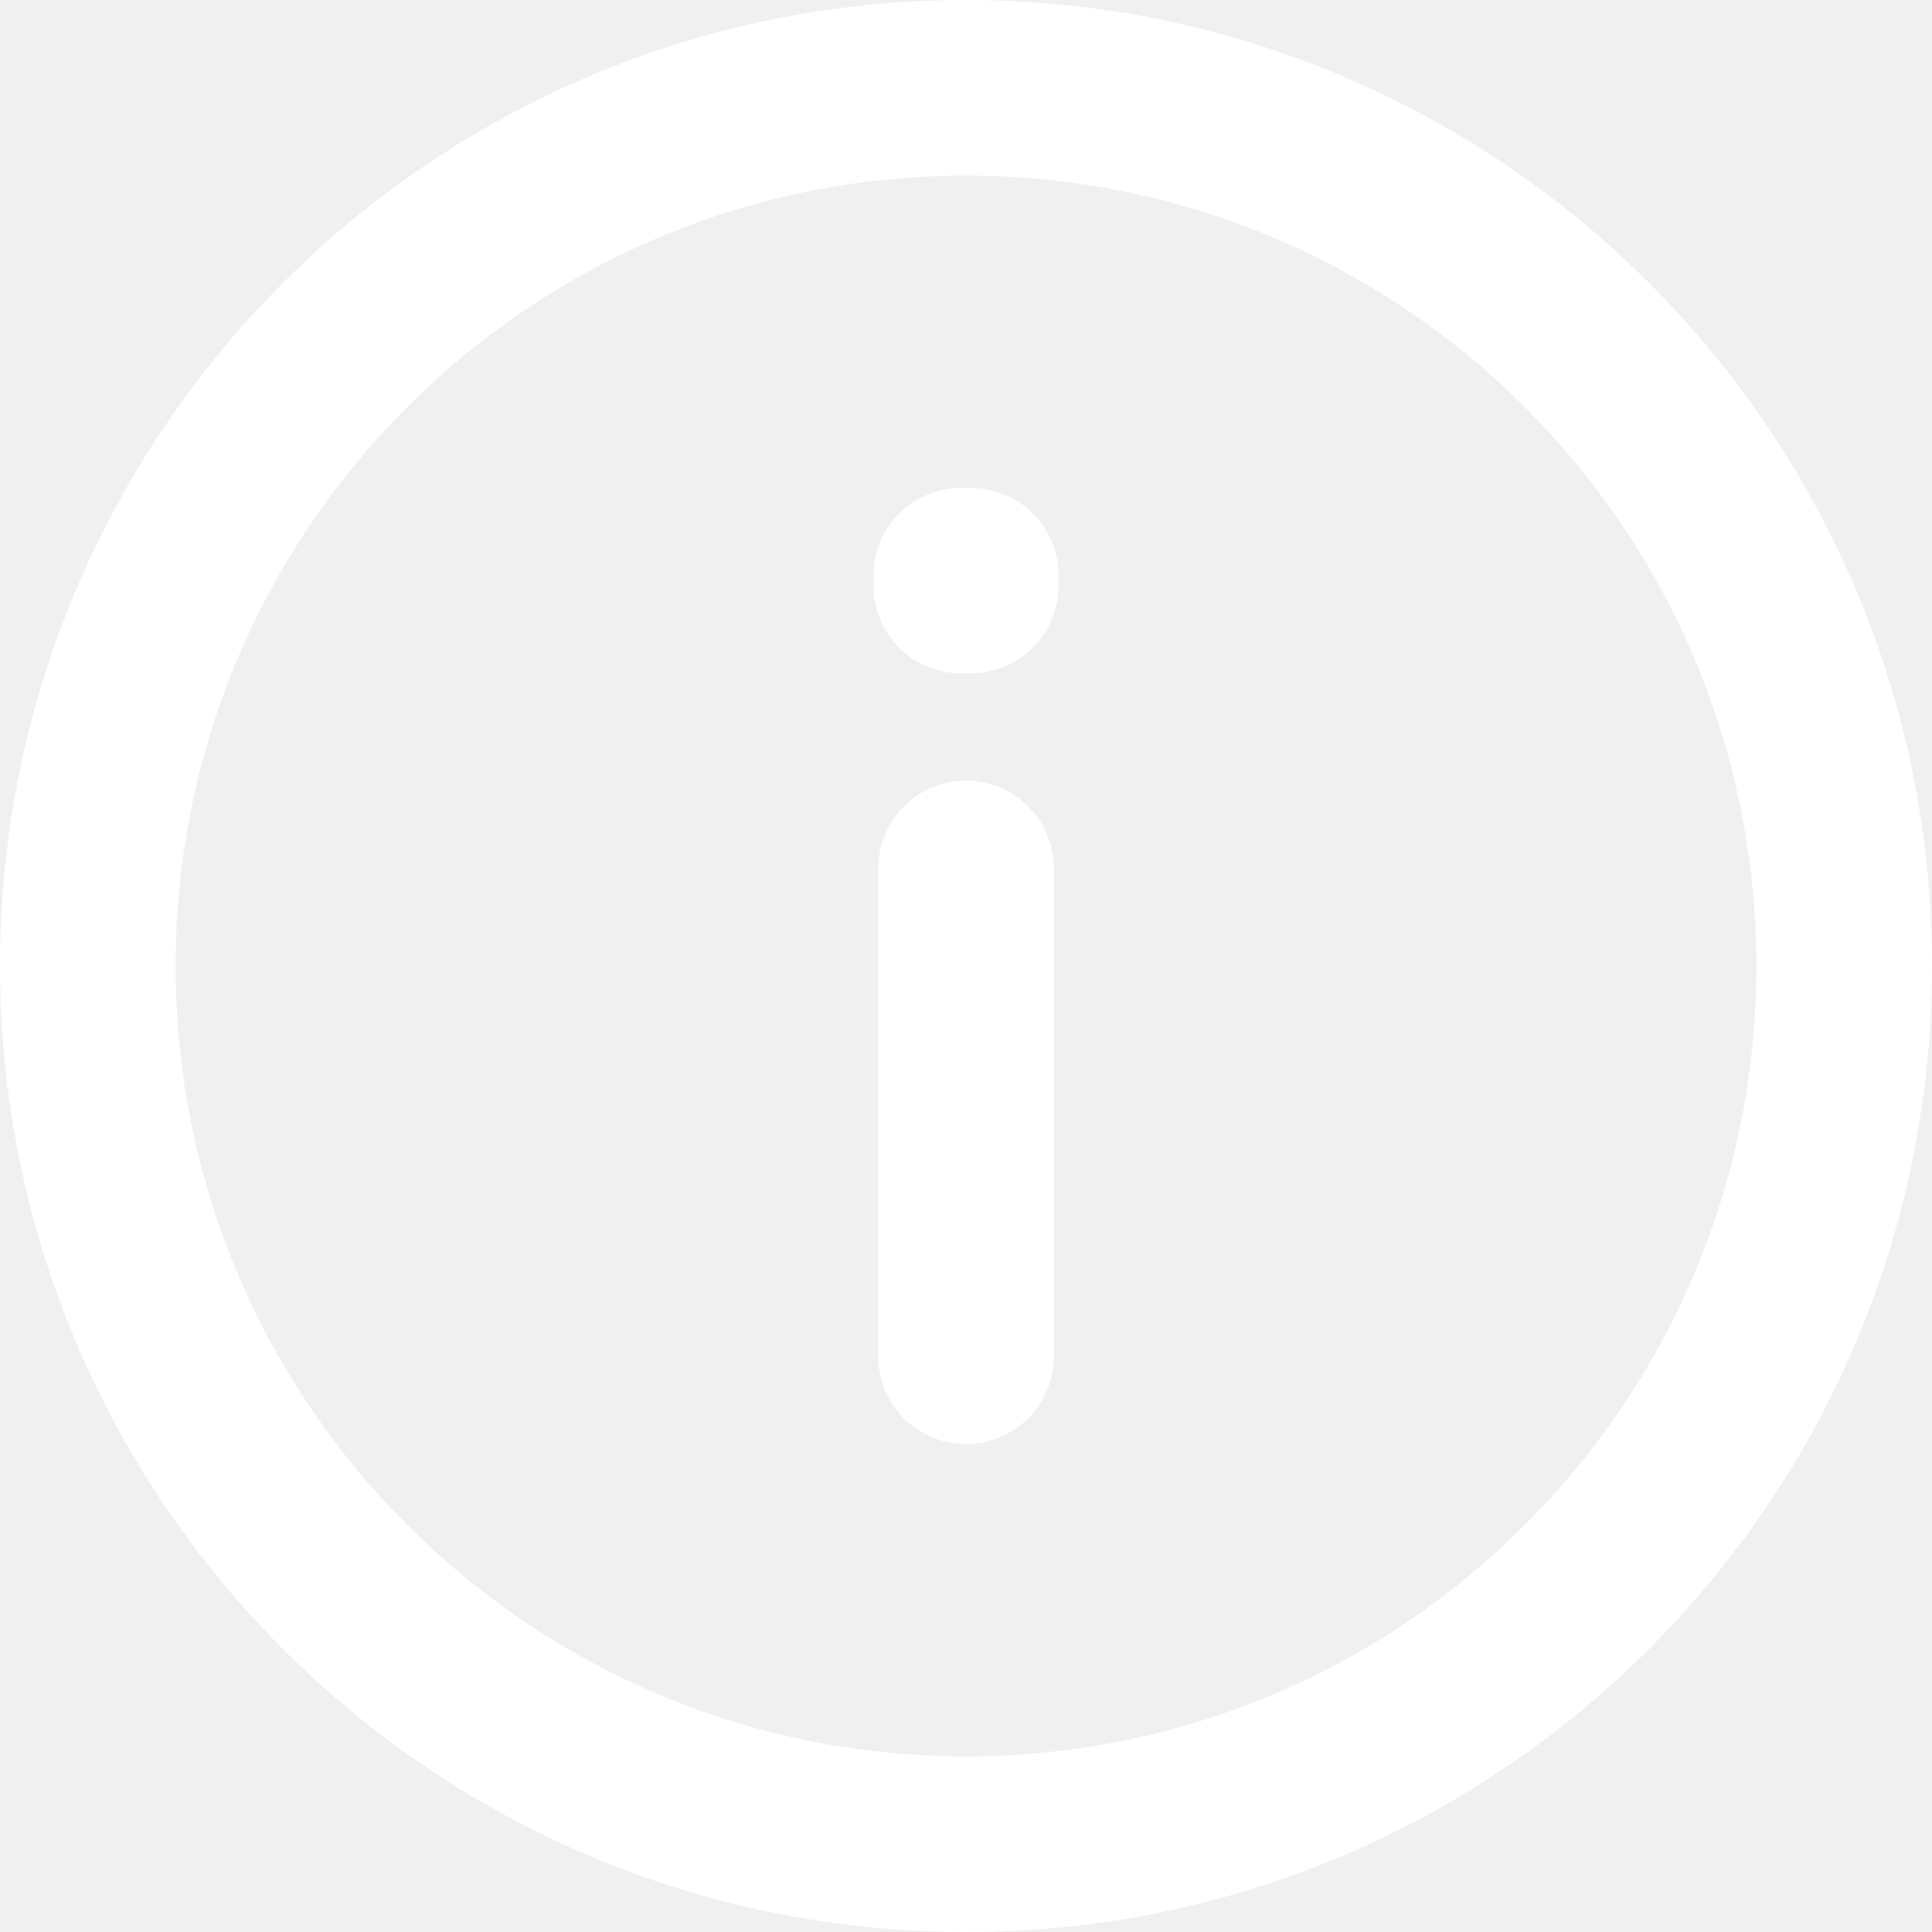
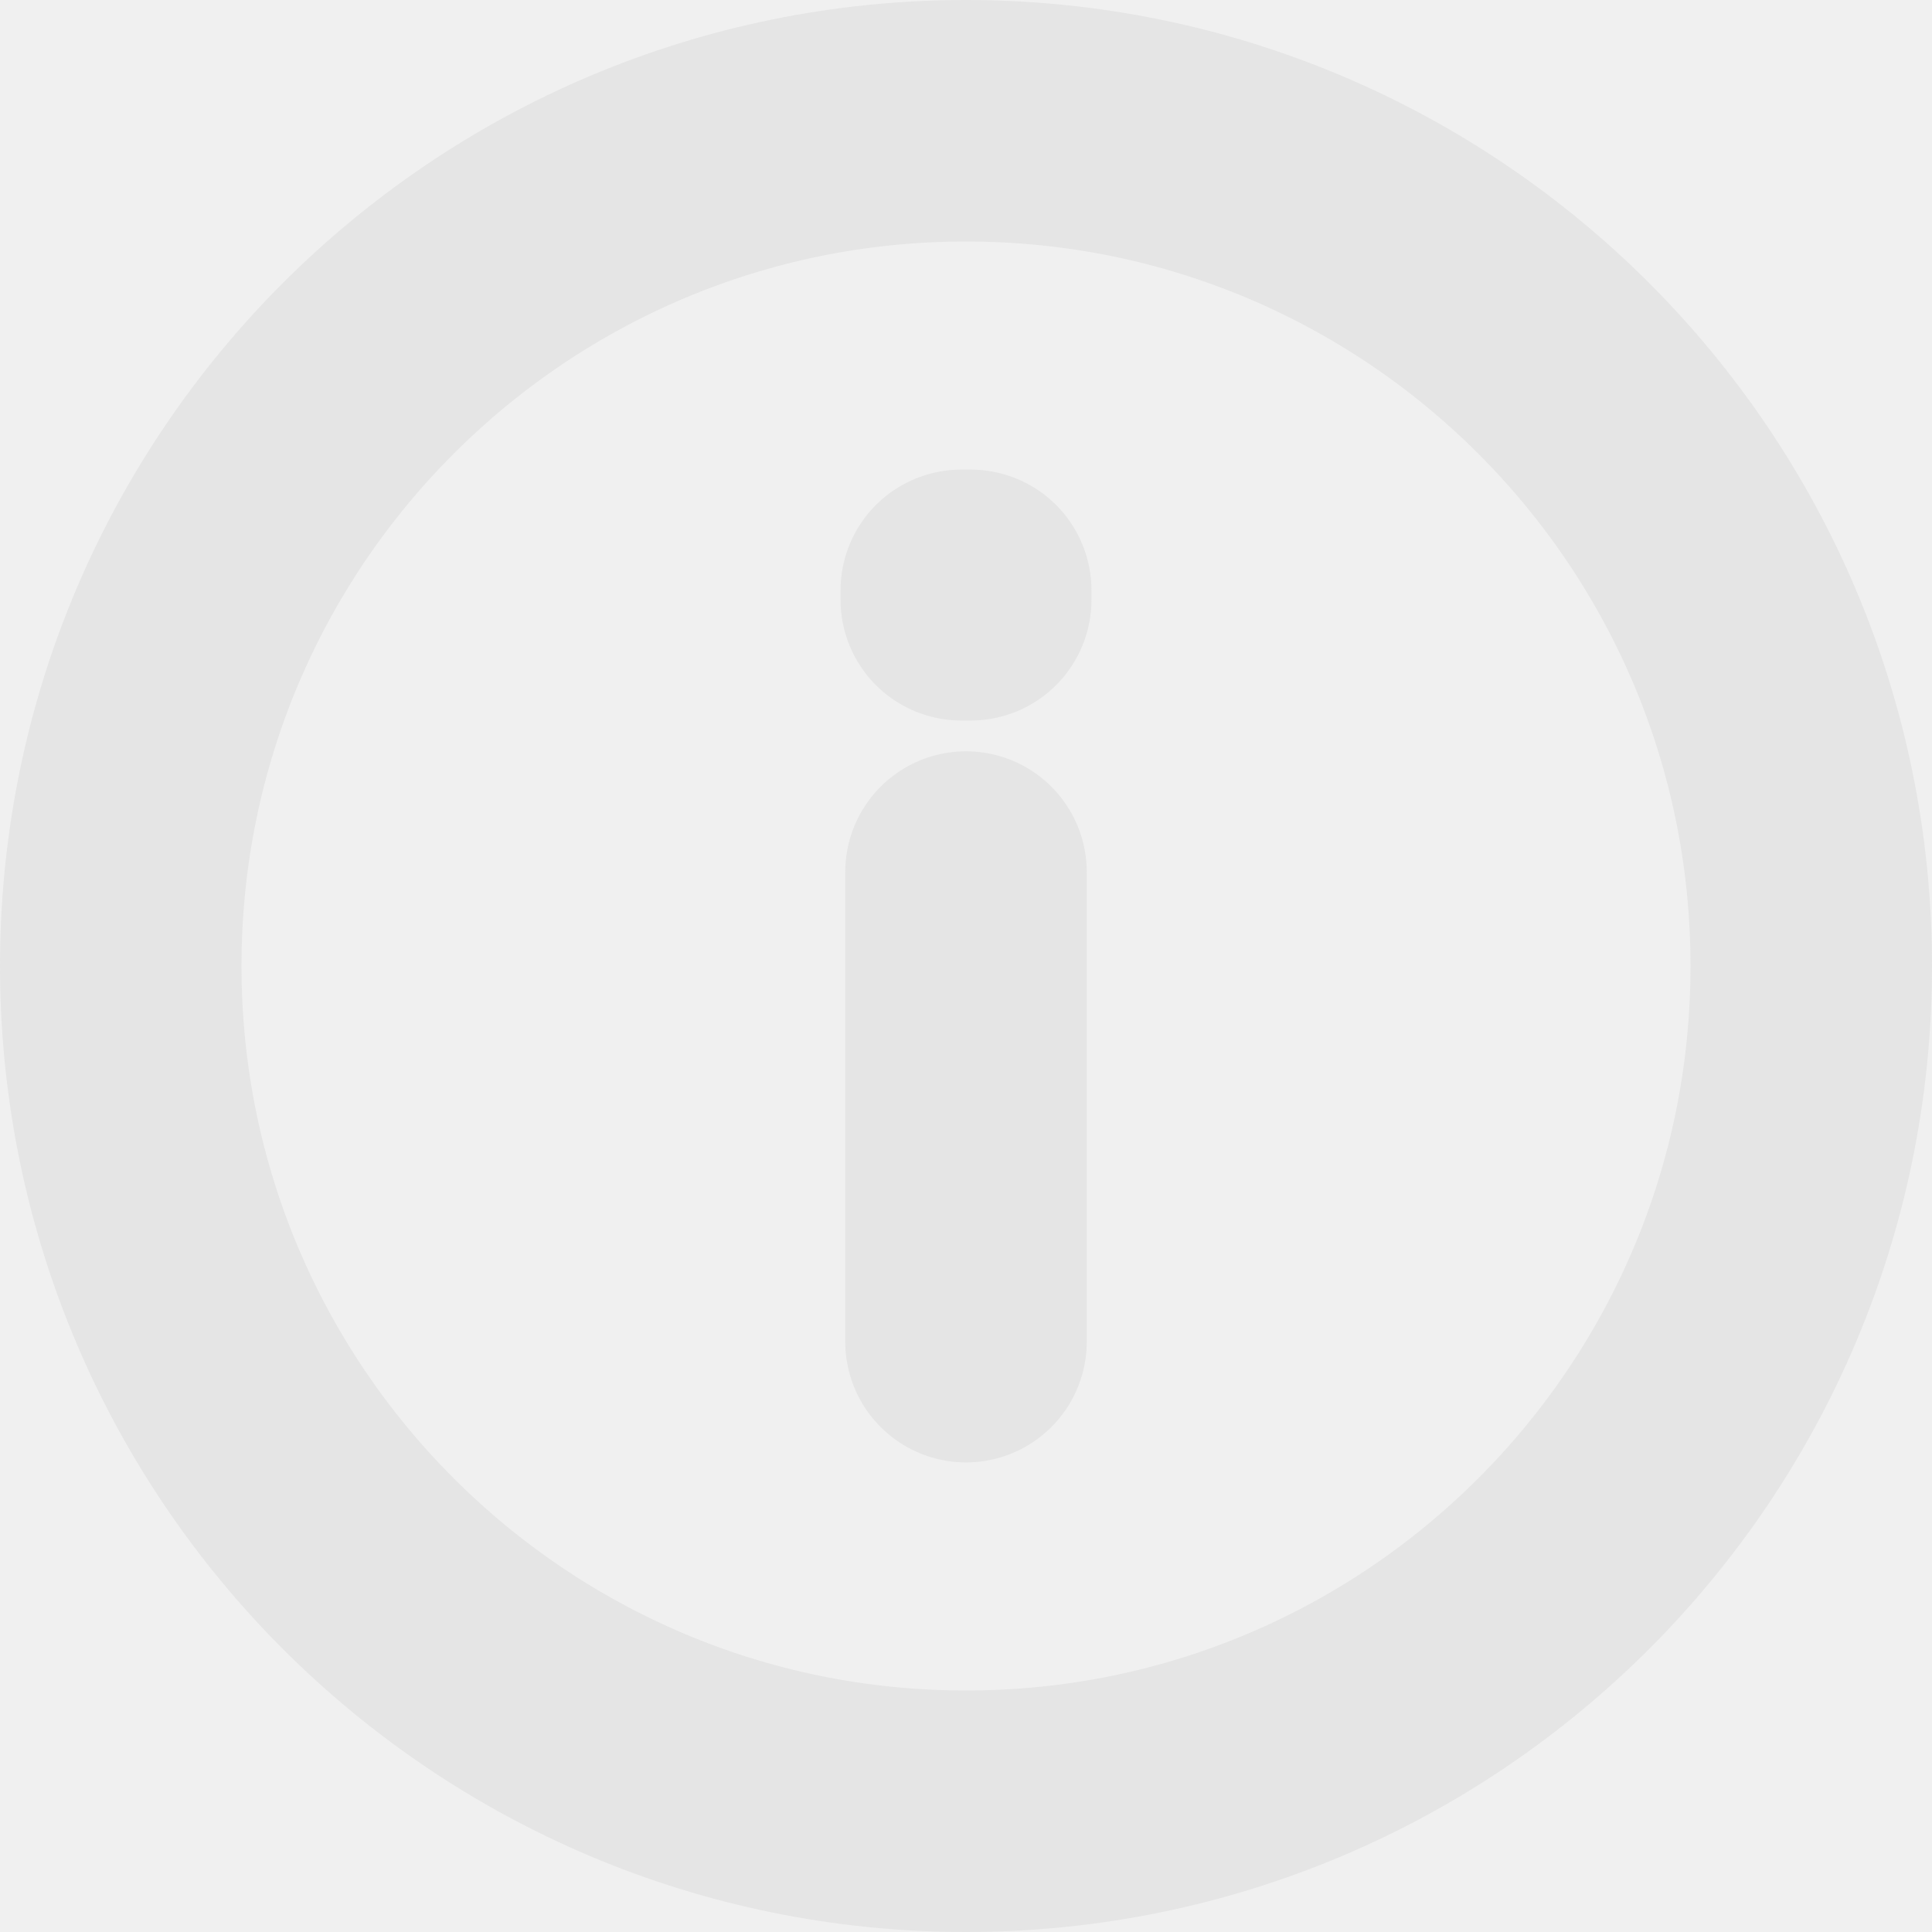
- <svg xmlns="http://www.w3.org/2000/svg" width="22" height="22" viewBox="0 0 22 22" fill="none">
-   <path d="M11 9.889V15.444M11 21C5.477 21 1 16.523 1 11C1 5.477 5.477 1 11 1C16.523 1 21 5.477 21 11C21 16.523 16.523 21 11 21ZM11.055 6.556V6.667L10.945 6.667V6.556H11.055Z" stroke="white" stroke-width="2" stroke-linecap="round" stroke-linejoin="round" />
+ <svg xmlns="http://www.w3.org/2000/svg" width="16" height="16" viewBox="0 0 16 16" fill="none">
+   <path d="M8 7.222V11.111M8 15C4.134 15 1 11.866 1 8C1 4.134 4.134 1 8 1C11.866 1 15 4.134 15 8C15 11.866 11.866 15 8 15ZM8.039 4.889V4.967L7.961 4.967V4.889H8.039Z" stroke="#E5E5E5" stroke-width="2" stroke-linecap="round" stroke-linejoin="round" />
</svg>
